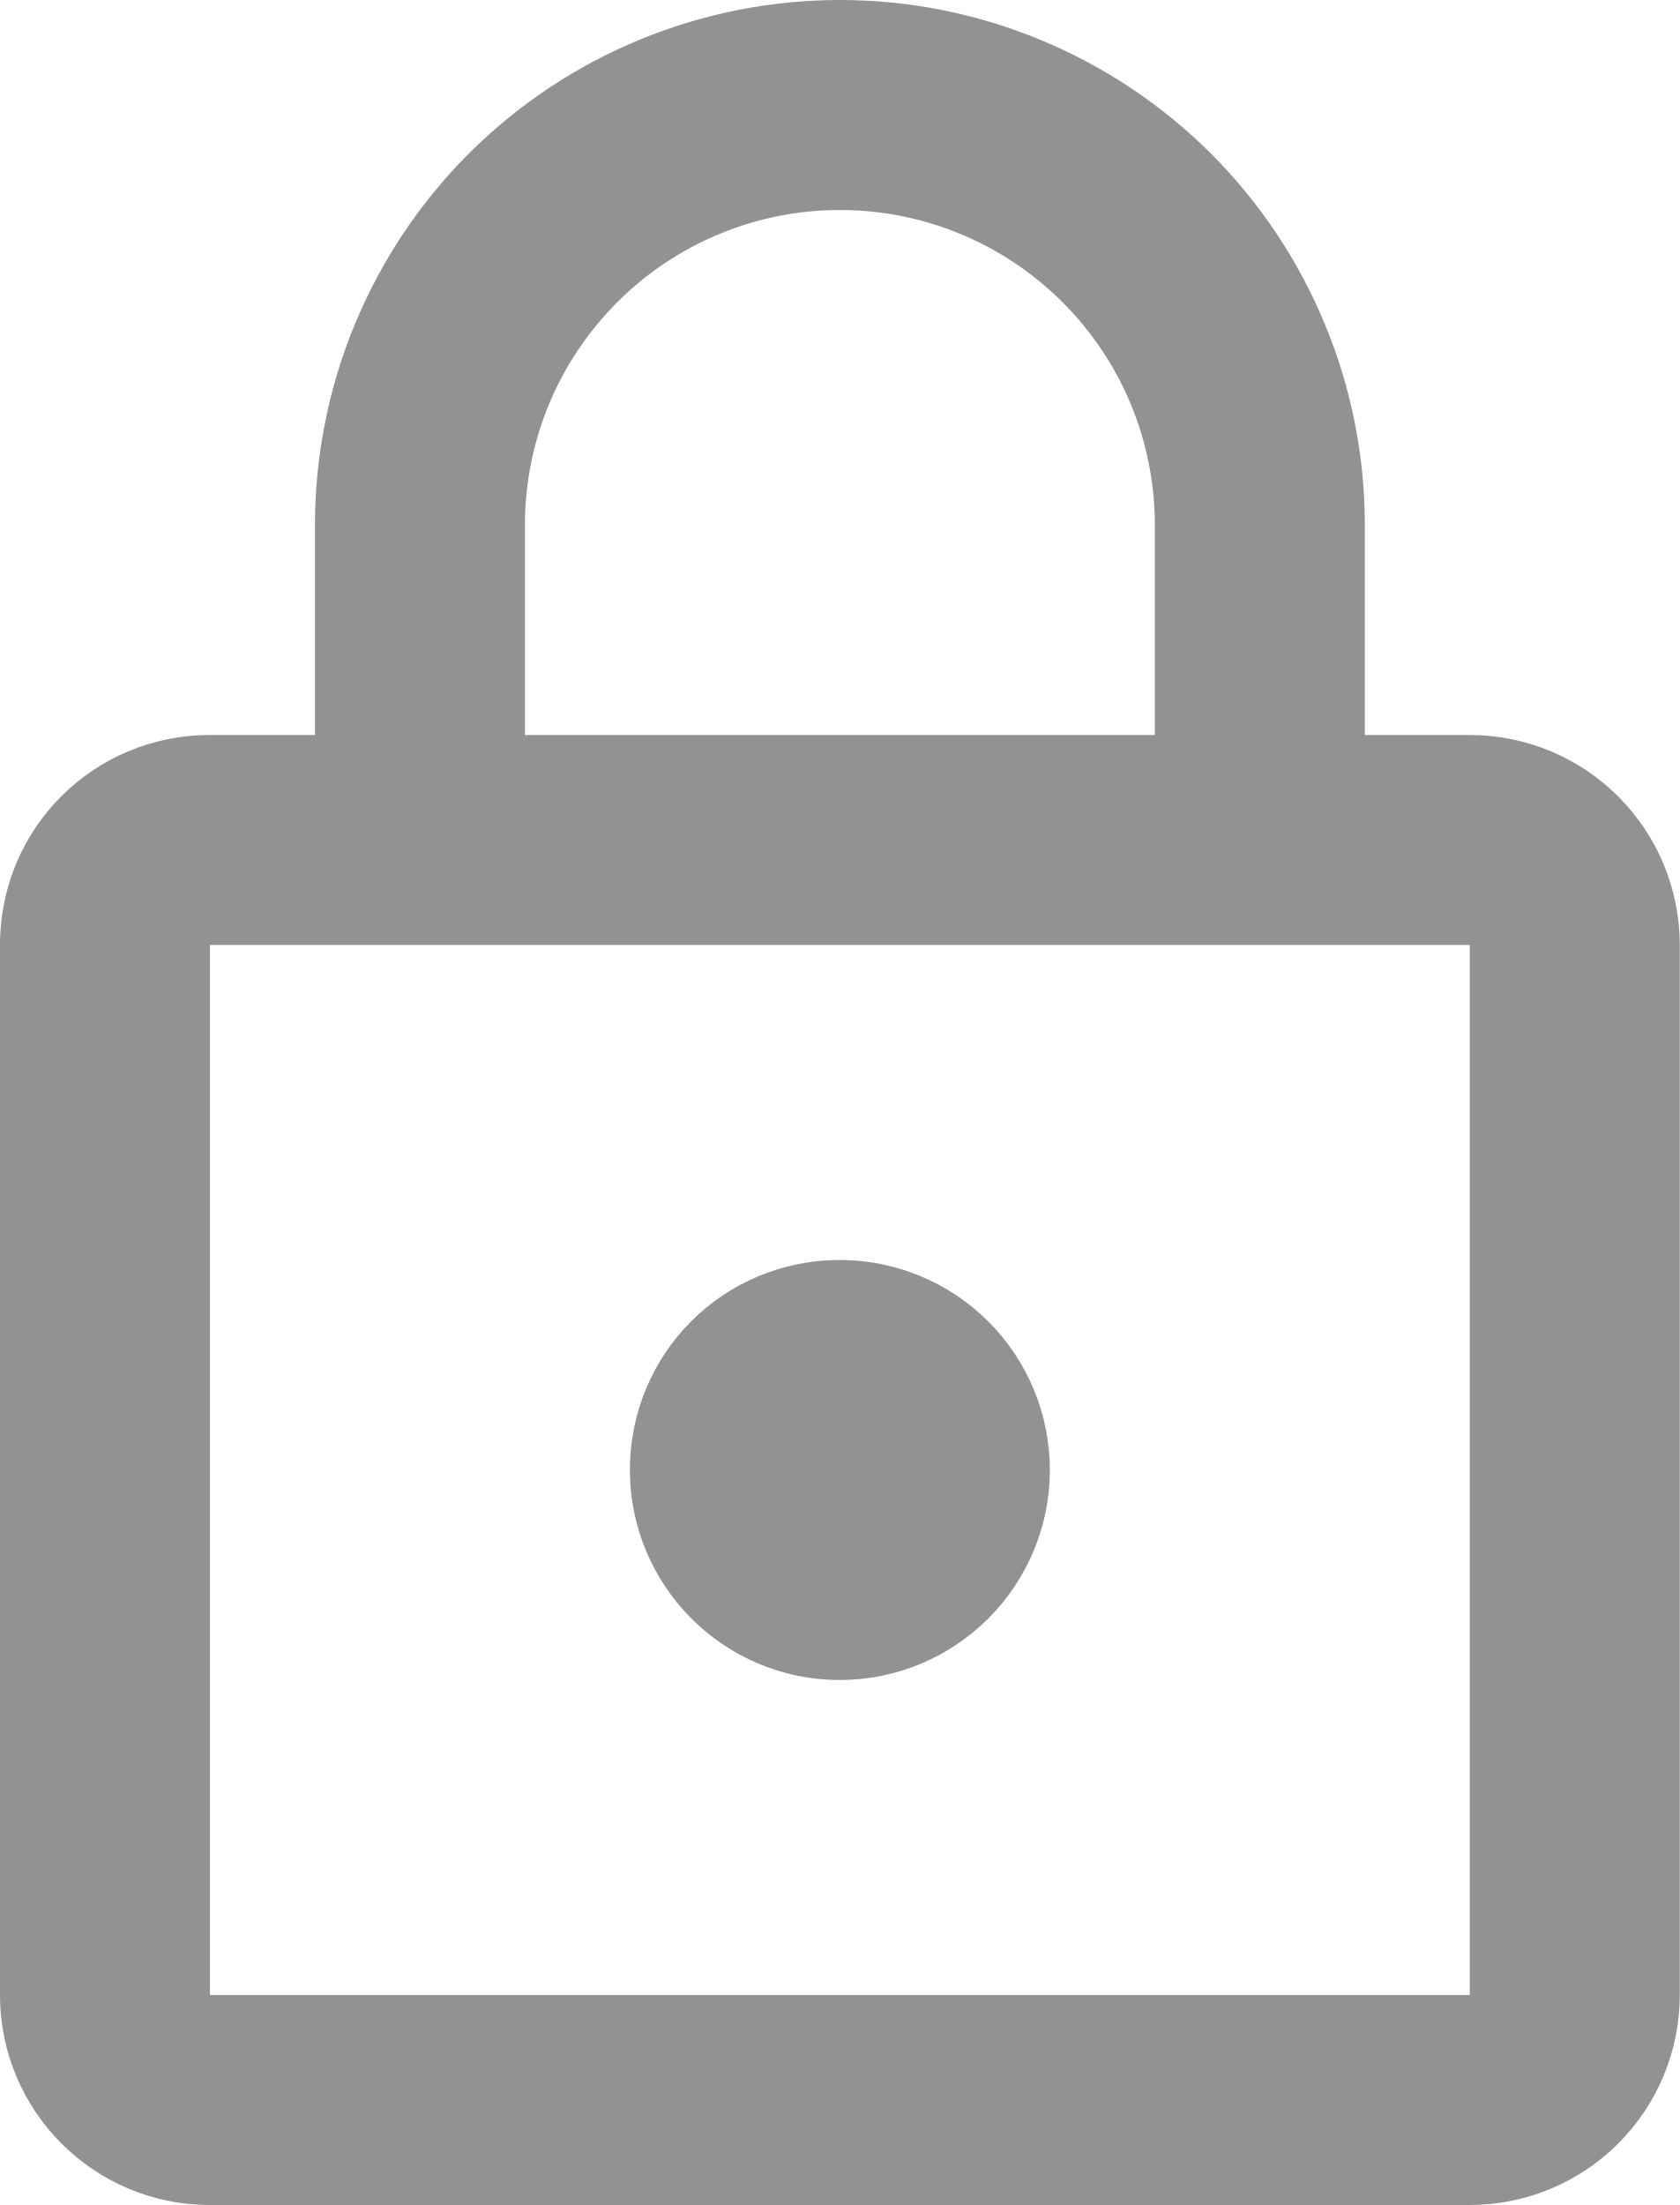
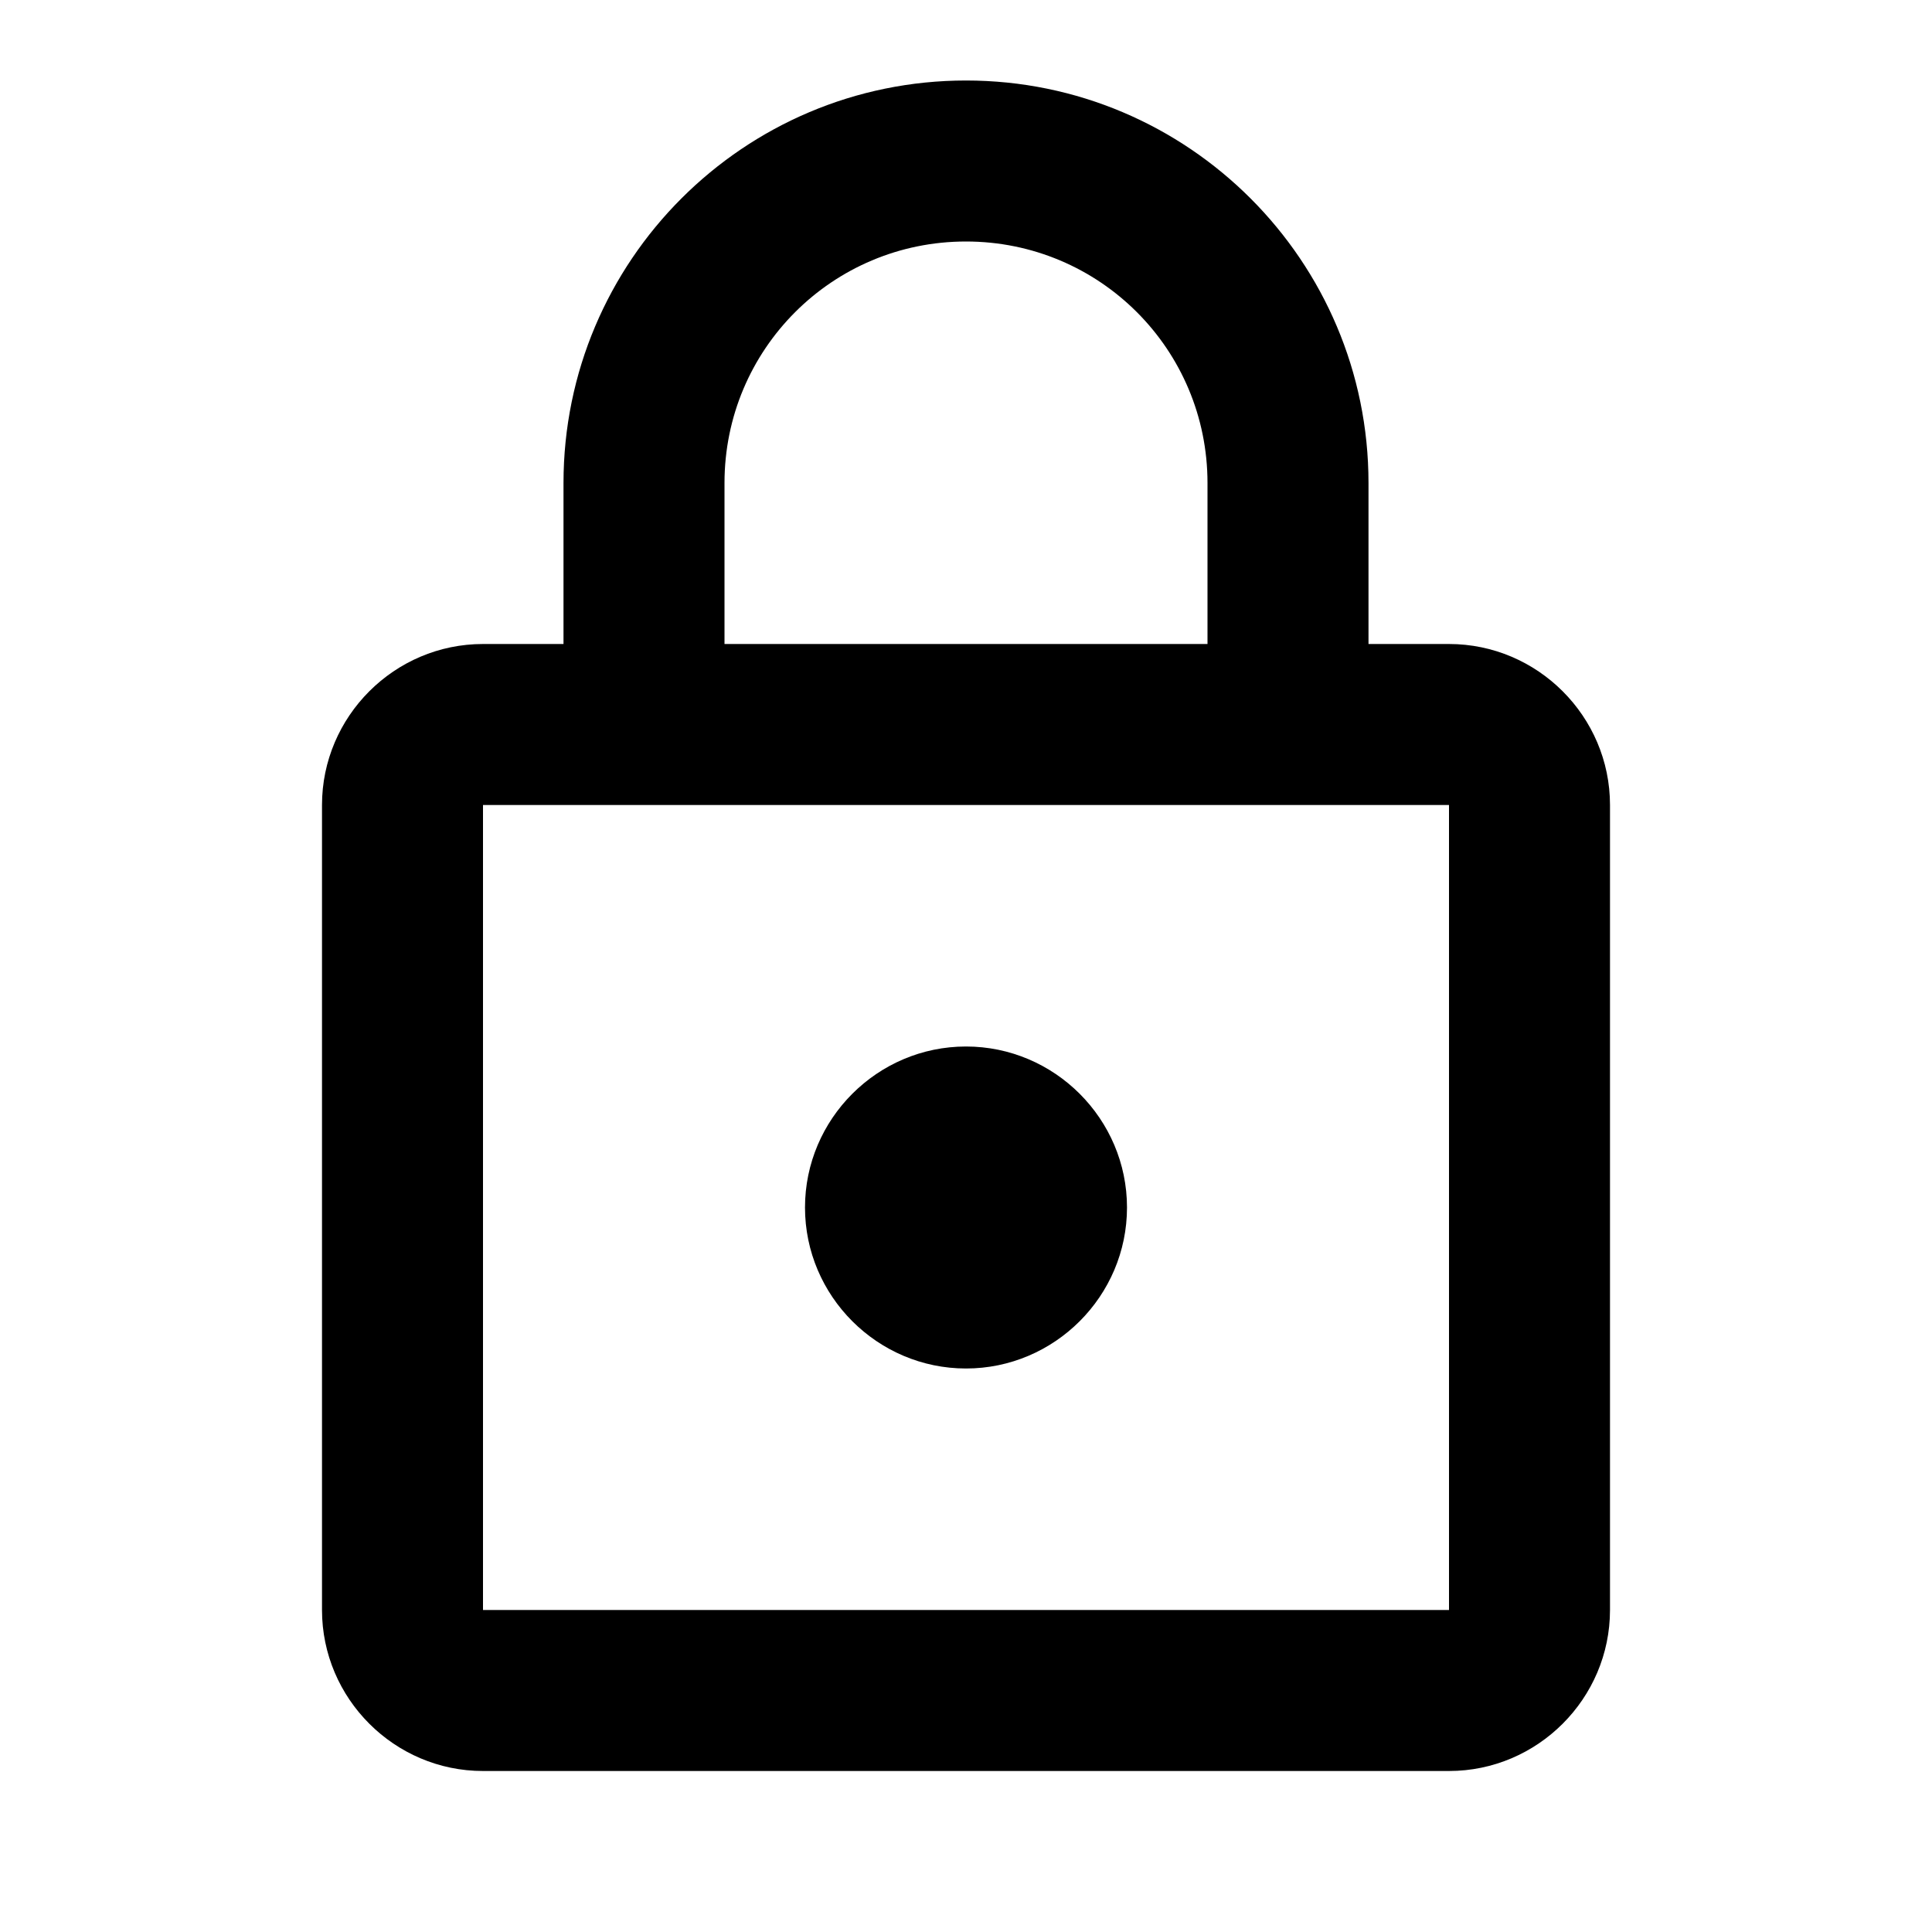
- <svg xmlns="http://www.w3.org/2000/svg" width="16" height="21" viewBox="0 0 16 21" fill="none">
-   <path d="M8 16C6.89 16 6 15.1 6 14C6 12.89 6.89 12 8 12C8.53 12 9.039 12.211 9.414 12.586C9.789 12.961 10 13.47 10 14C10 14.53 9.789 15.039 9.414 15.414C9.039 15.789 8.53 16 8 16ZM14 19V9H2V19H14ZM14 7C14.53 7 15.039 7.211 15.414 7.586C15.789 7.961 16 8.47 16 9V19C16 19.53 15.789 20.039 15.414 20.414C15.039 20.789 14.53 21 14 21H2C0.89 21 0 20.1 0 19V9C0 7.89 0.89 7 2 7H3V5C3 3.674 3.527 2.402 4.464 1.464C5.402 0.527 6.674 0 8 0C8.657 0 9.307 0.129 9.913 0.381C10.52 0.632 11.071 1 11.536 1.464C12 1.929 12.368 2.48 12.619 3.087C12.871 3.693 13 4.343 13 5V7H14ZM8 2C7.204 2 6.441 2.316 5.879 2.879C5.316 3.441 5 4.204 5 5V7H11V5C11 4.204 10.684 3.441 10.121 2.879C9.559 2.316 8.796 2 8 2Z" fill="#929293" />
+ <svg xmlns="http://www.w3.org/2000/svg" height="24px" viewBox="0 0 24 24" width="24px" fill="#000000">
+   <g fill="none">
+     <path d="M0 0h24v24H0V0z" />
+     <path d="M0 0h24v24H0V0z" opacity=".87" />
+   </g>
+   <path d="M18 8h-1V6c0-2.76-2.24-5-5-5S7 3.24 7 6v2H6c-1.1 0-2 .9-2 2v10c0 1.1.9 2 2 2h12c1.1 0 2-.9 2-2V10c0-1.1-.9-2-2-2zM9 6c0-1.66 1.34-3 3-3s3 1.34 3 3v2H9V6zm9 14H6V10h12v10zm-6-3c1.1 0 2-.9 2-2s-.9-2-2-2-2 .9-2 2 .9 2 2 2z" />
</svg>
